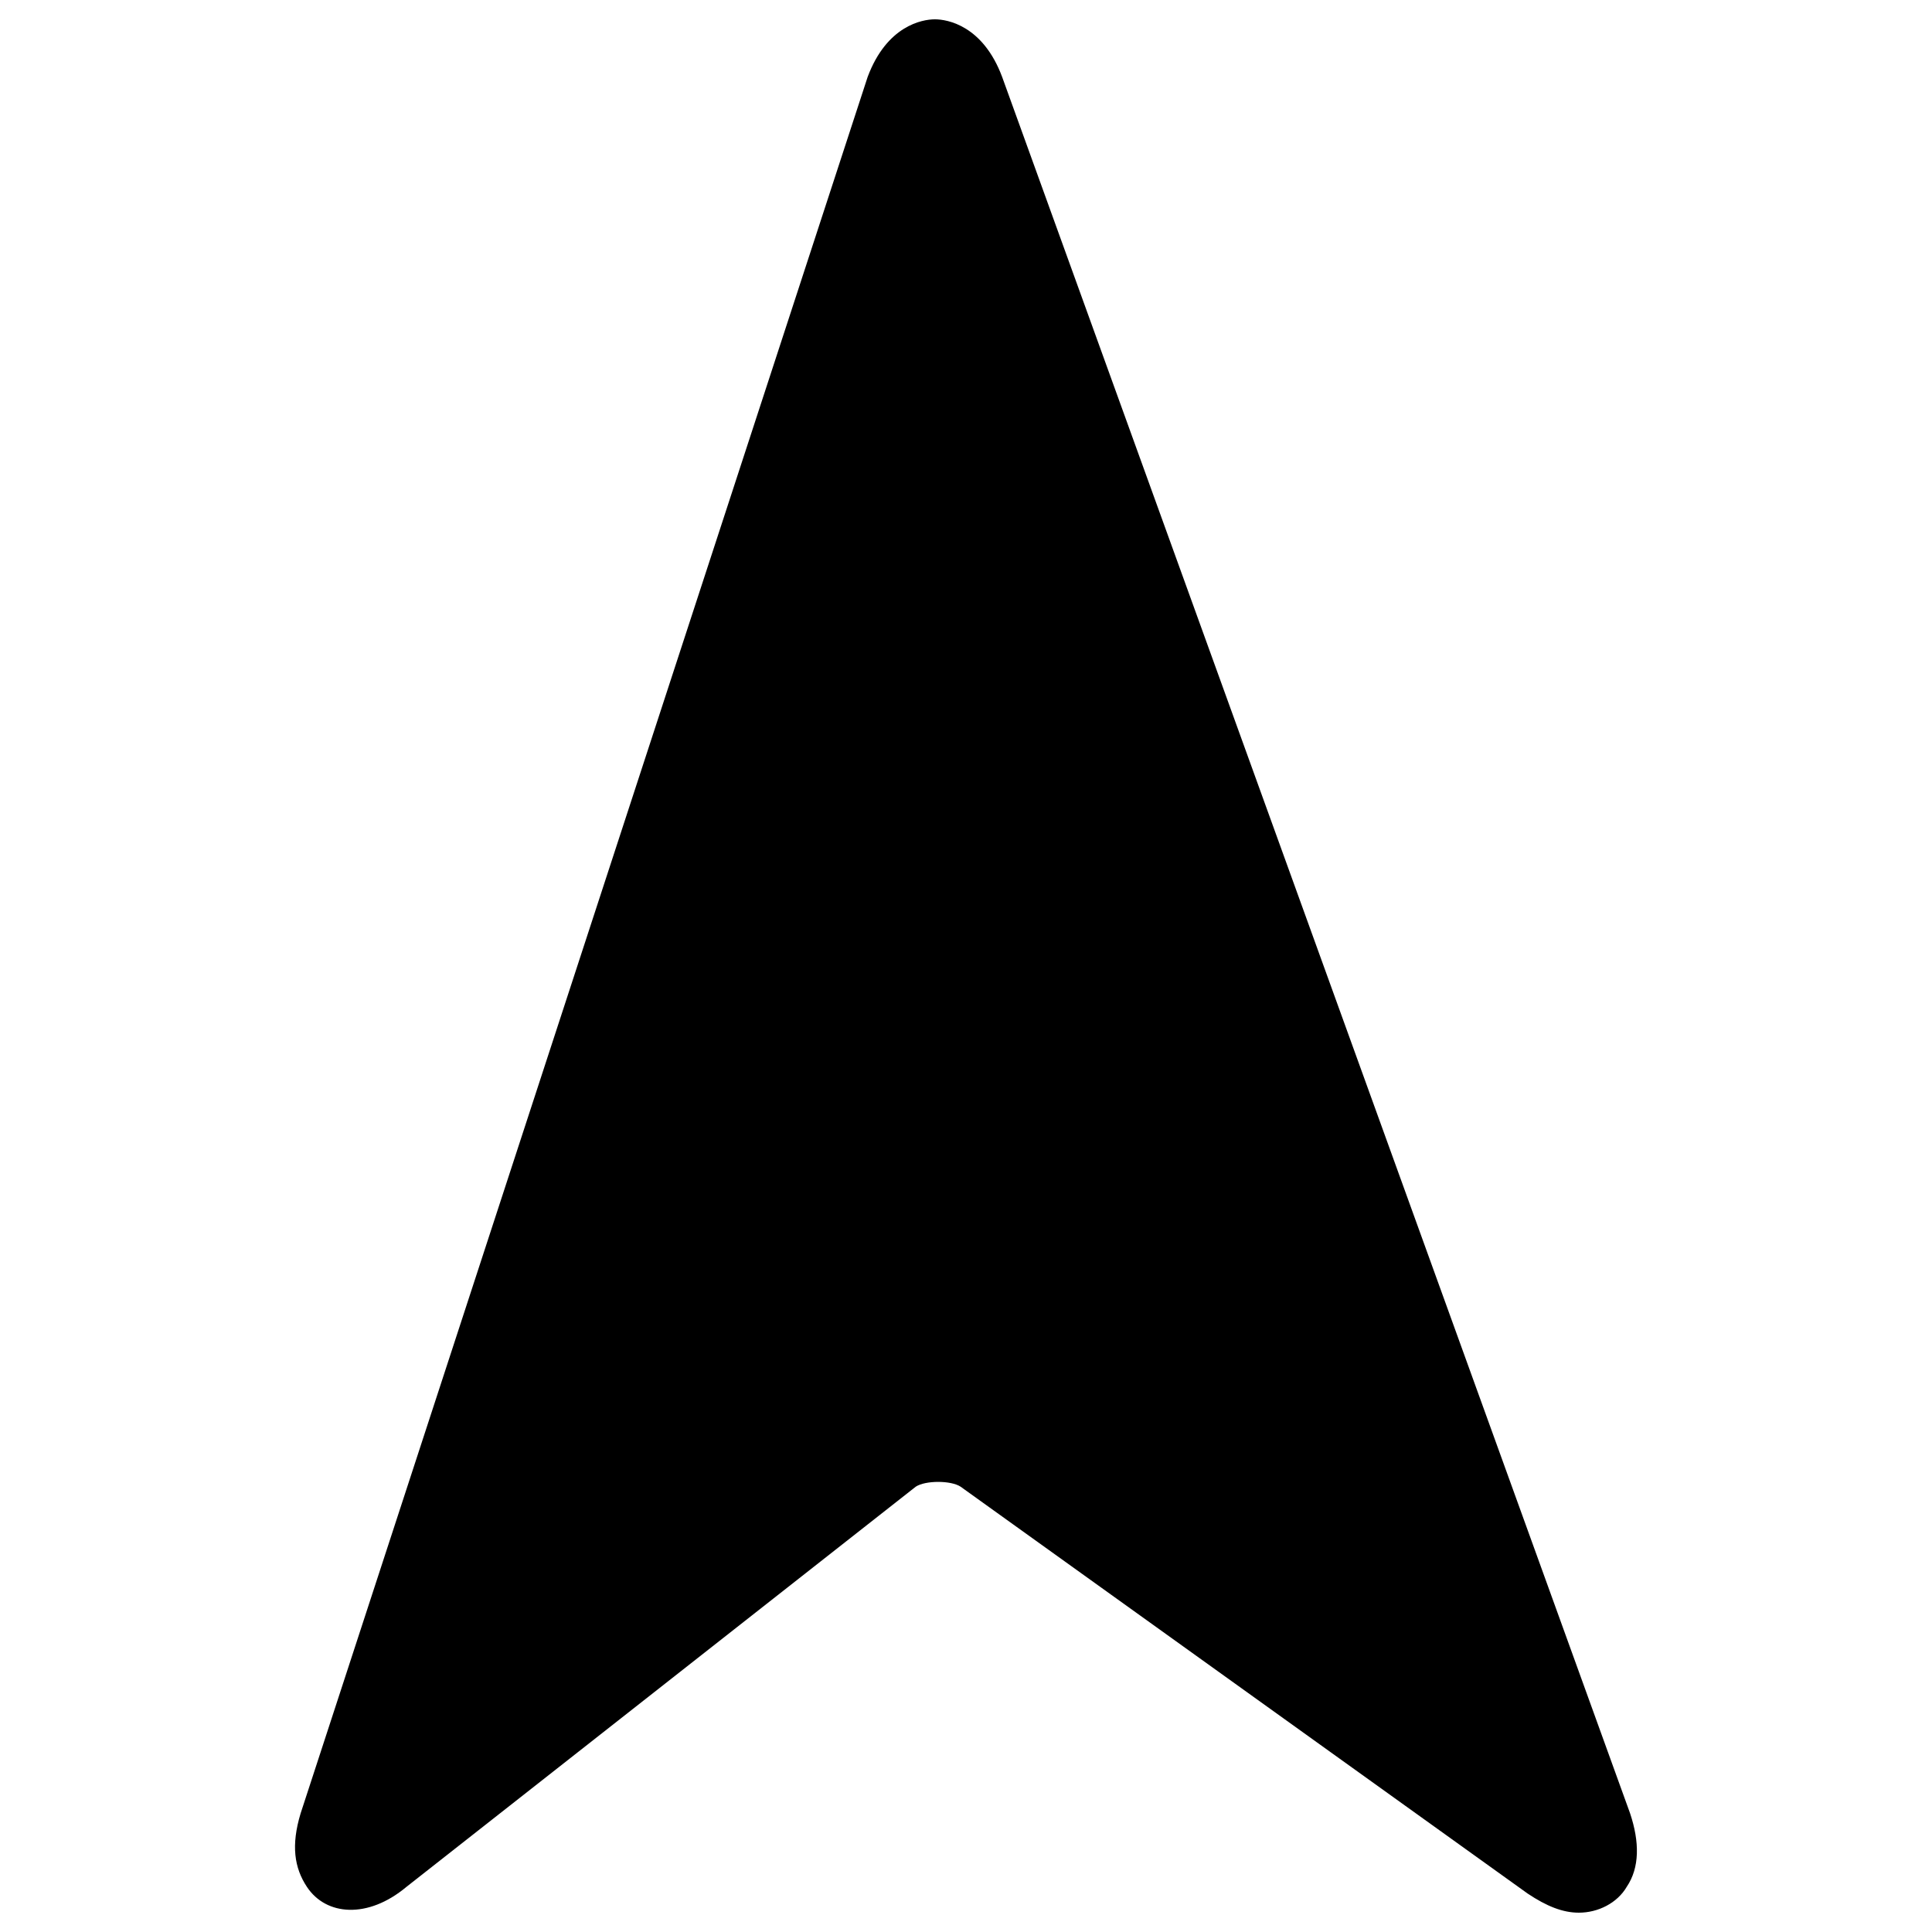
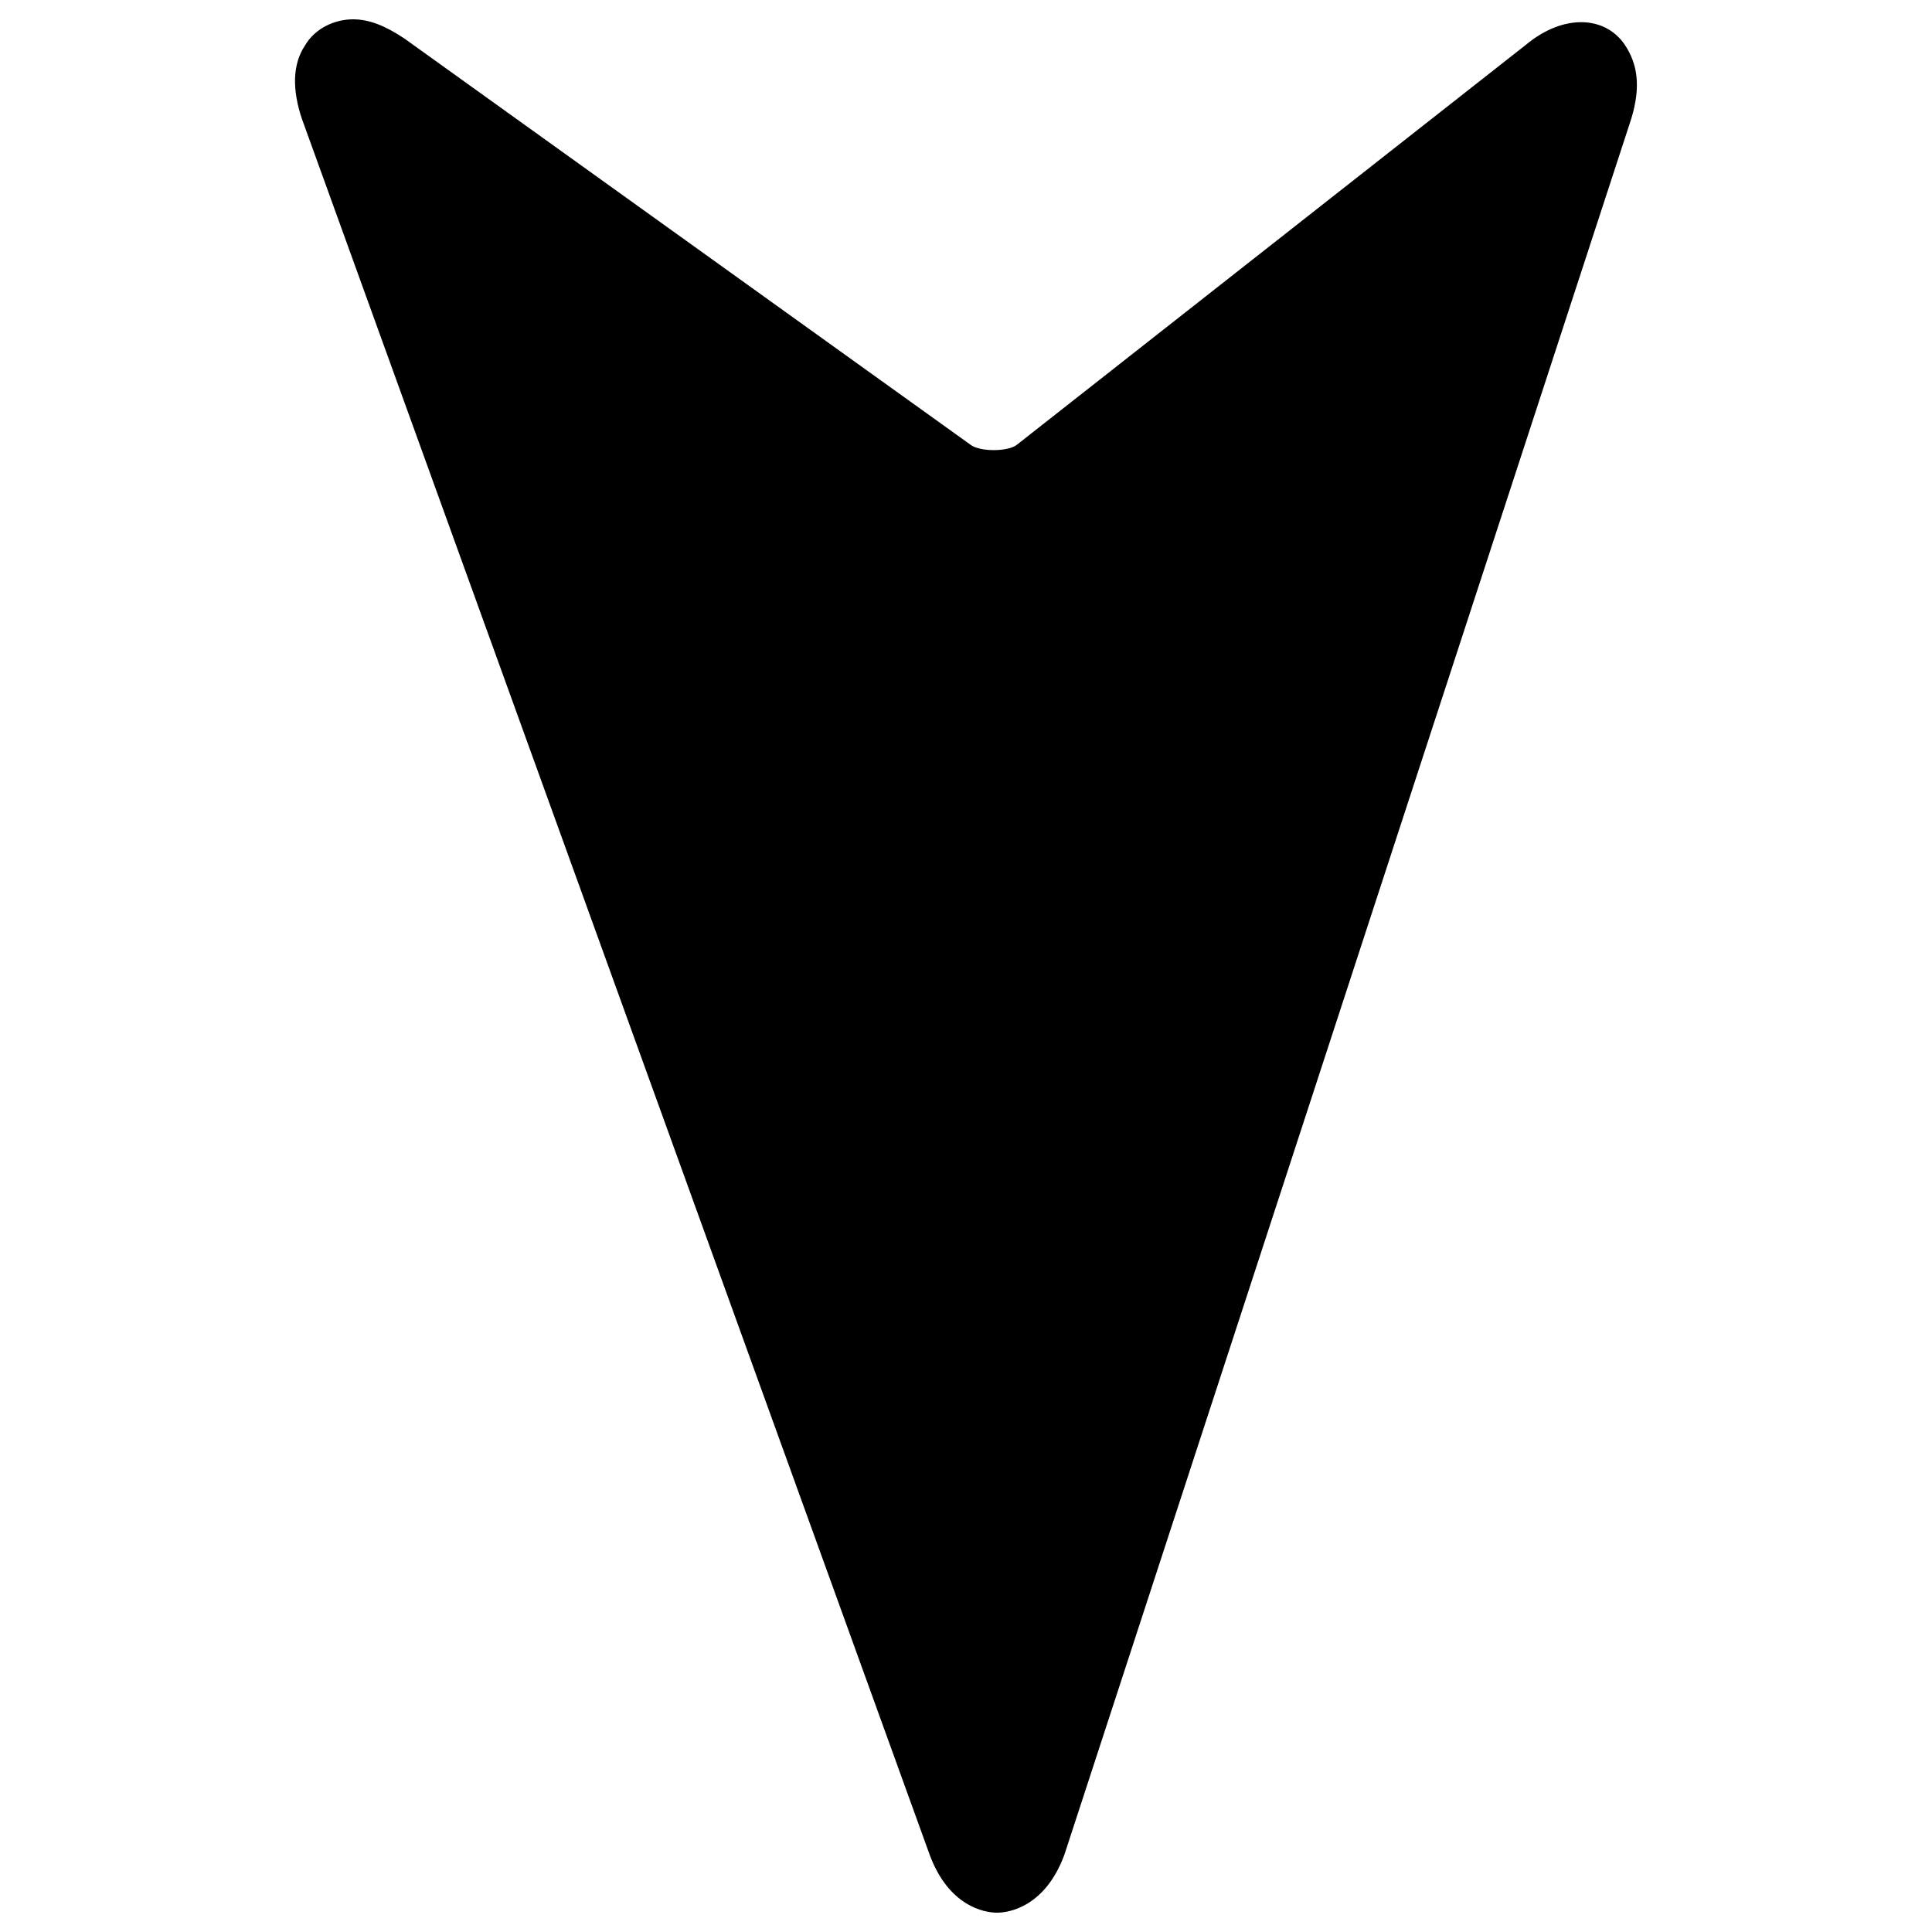
- <svg xmlns="http://www.w3.org/2000/svg" width="16" height="16" viewBox="0 0 1000 1000" enable-background="new 0 0 1000 1000" xml:space="preserve">
+ <svg xmlns="http://www.w3.org/2000/svg" xml:space="preserve" width="16" height="16" viewBox="0 0 1000 1000">
  <g fill="currentColor">
-     <path d="M510.5,749.6c-14.9-9.9-38.1-9.9-53.1,1.7l-262,207.3c-14.9,11.6-21.6,6.6-14.9-11.6L474,48.1c5-16.6,14.9-18.2,21.6,0l325,898.7c6.6,16.6-1.7,23.2-14.9,11.6L510.5,749.6z" />
-     <path d="M817.2,990c-8.3,0-16.6-3.3-26.5-9.9L497.2,769.5c-5-3.3-18.2-3.3-23.2,0L210.3,976.7c-19.9,16.6-41.5,14.9-51.4,0c-6.6-9.9-8.3-21.6-3.3-38.1L449.1,39.8C459,13.3,477.3,10,483.9,10c6.6,0,24.9,3.3,34.8,29.8l325,898.7c5,14.9,5,28.2-1.7,38.1C837.1,985,827.2,990,817.2,990z M485.6,716.4c14.9,0,28.2,5,39.8,11.6l255.4,182.4L485.6,92.9l-267,814.2l223.9-177.4C454.1,721.4,469,716.4,485.6,716.4z" />
+     <path d="M489.46 250.4c14.9 9.9 38.1 9.9 53.1-1.7l262-207.3c14.9-11.6 21.6-6.6 14.9 11.6l-293.5 898.9c-5 16.6-14.9 18.2-21.6 0l-325-898.7c-6.6-16.6 1.7-23.2 14.9-11.6z" />
+     <path d="M182.76 10c8.3 0 16.6 3.3 26.5 9.9l293.5 210.6c5 3.3 18.2 3.3 23.2 0l263.7-207.2c19.9-16.6 41.5-14.9 51.4 0 6.6 9.9 8.3 21.6 3.3 38.1l-293.5 898.8c-9.9 26.5-28.2 29.8-34.8 29.8-6.6 0-24.9-3.3-34.8-29.8l-325-898.7c-5-14.9-5-28.2 1.7-38.1 4.9-8.4 14.8-13.4 24.8-13.4zm331.6 273.6c-14.9 0-28.2-5-39.8-11.6L219.16 89.6l295.2 817.5 267-814.2-223.9 177.4c-11.6 8.3-26.5 13.3-43.1 13.3z" />
  </g>
</svg>
